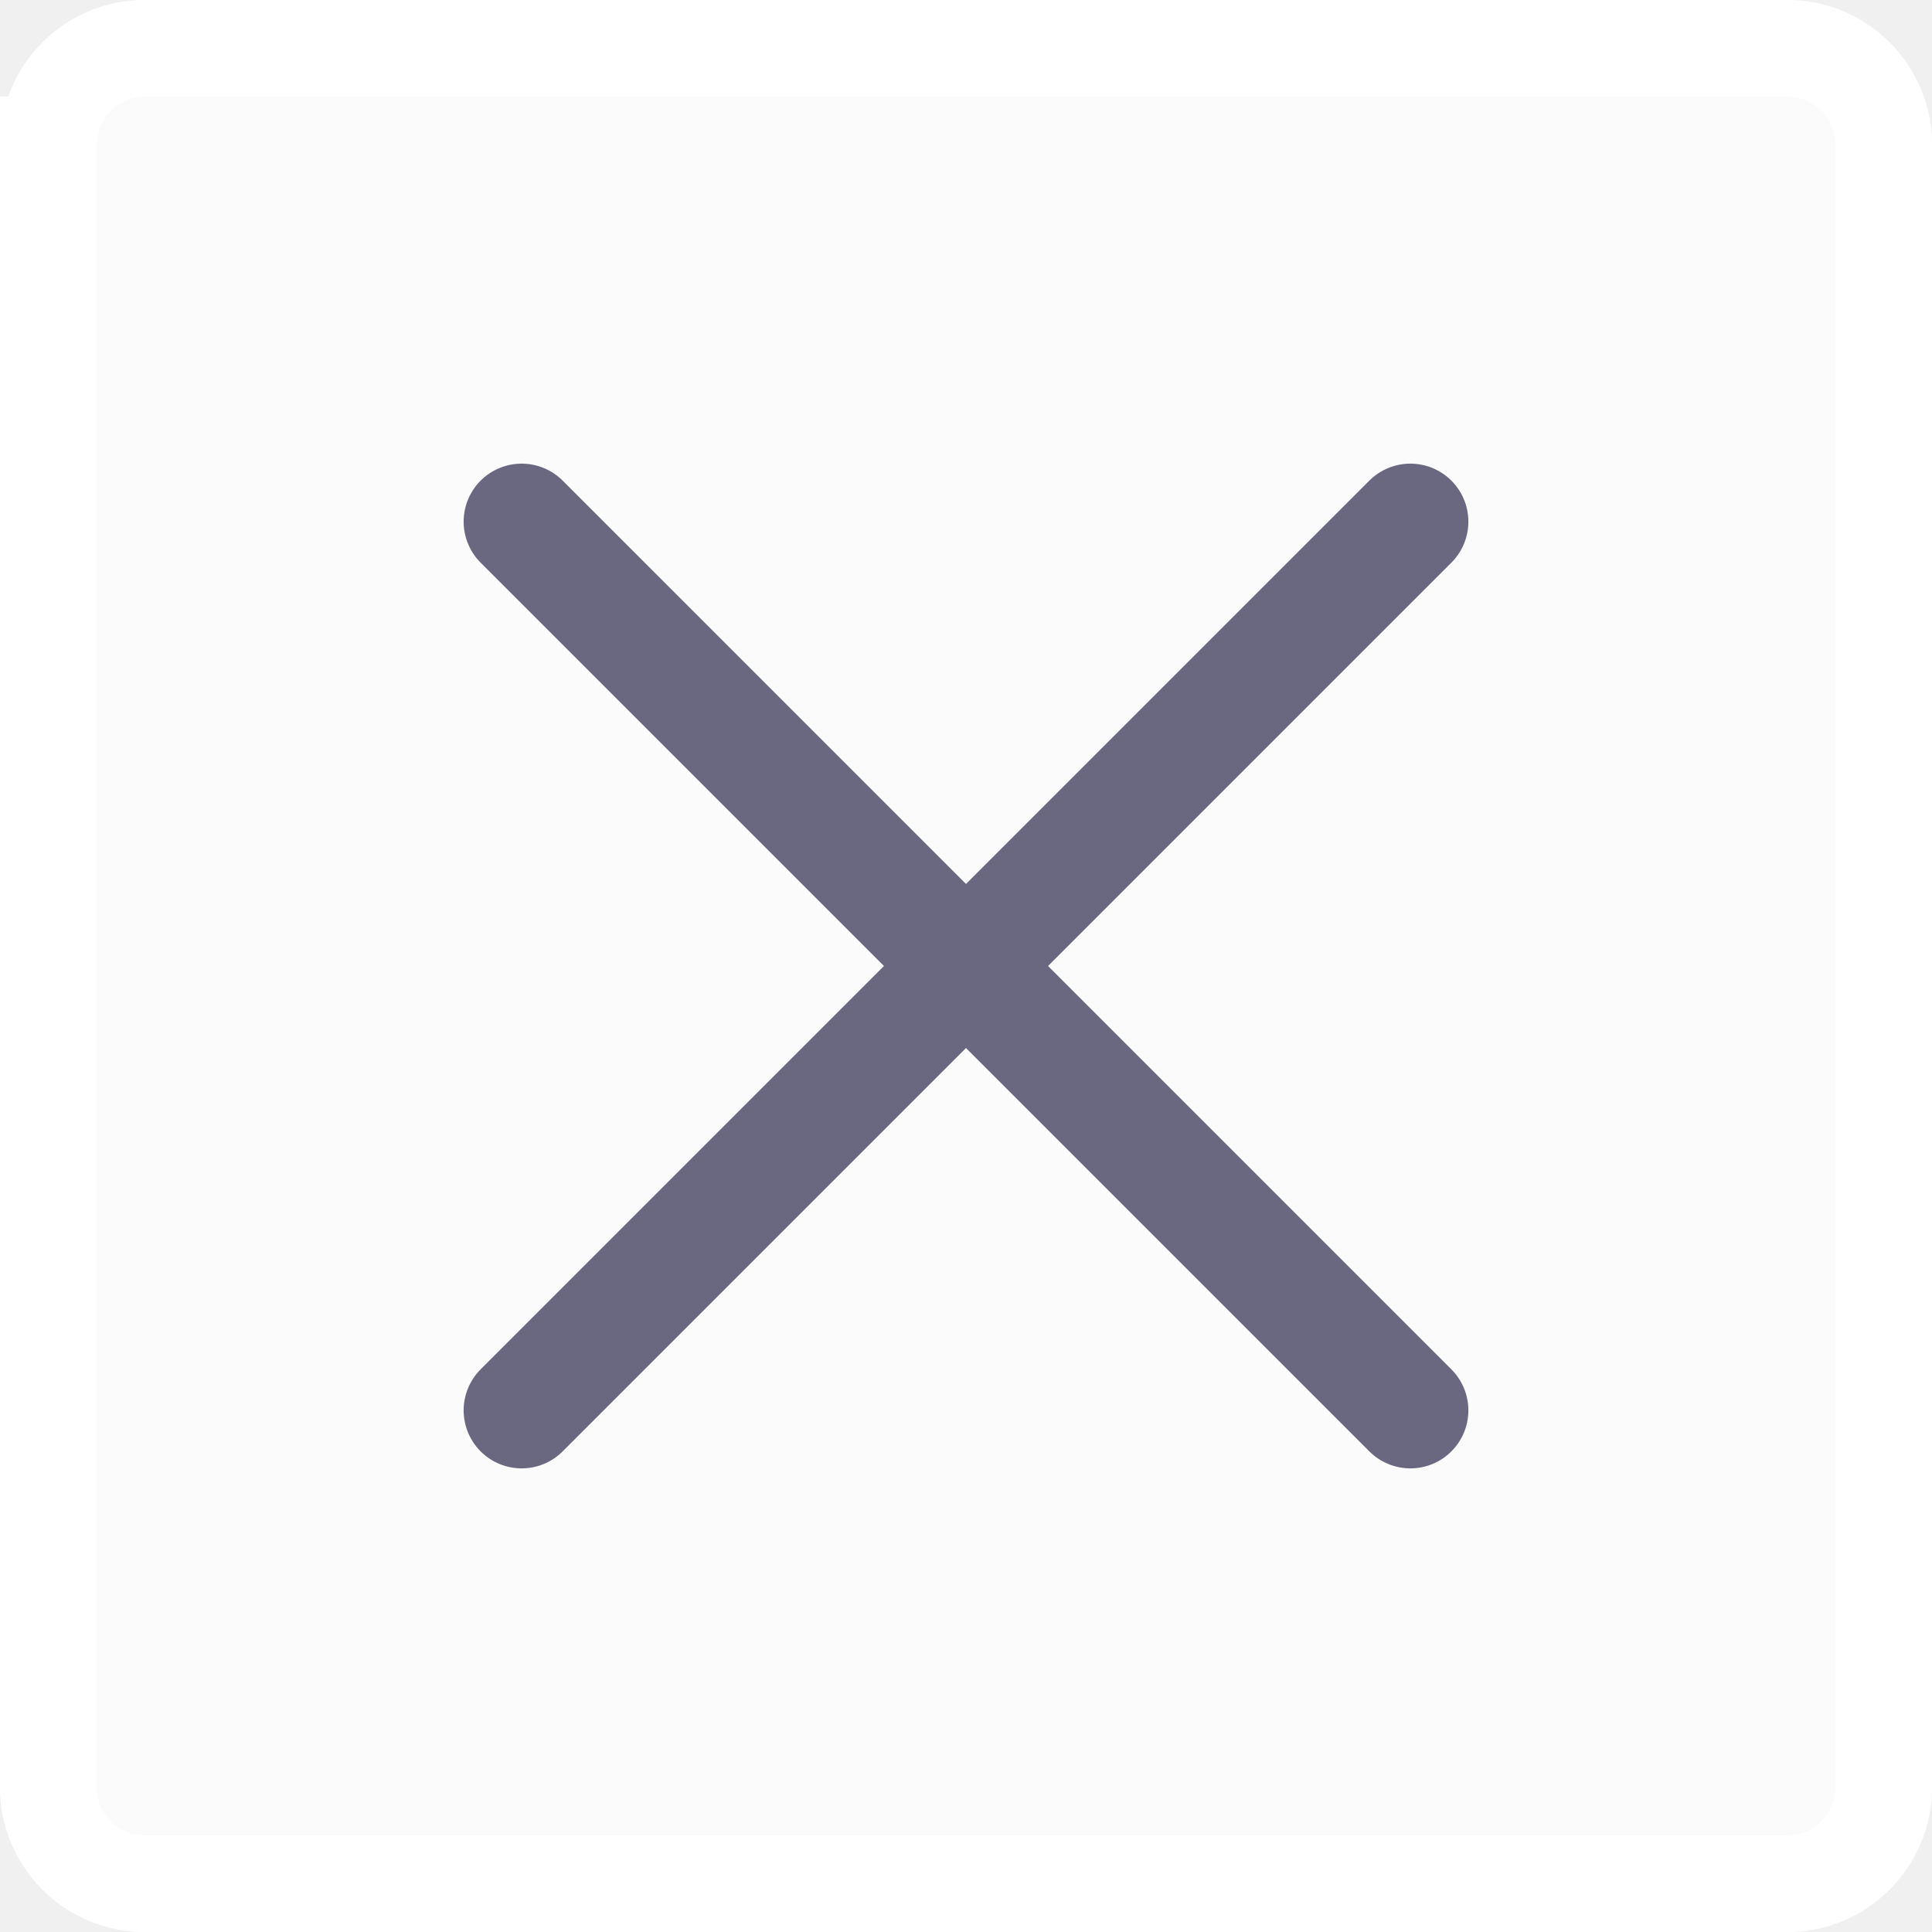
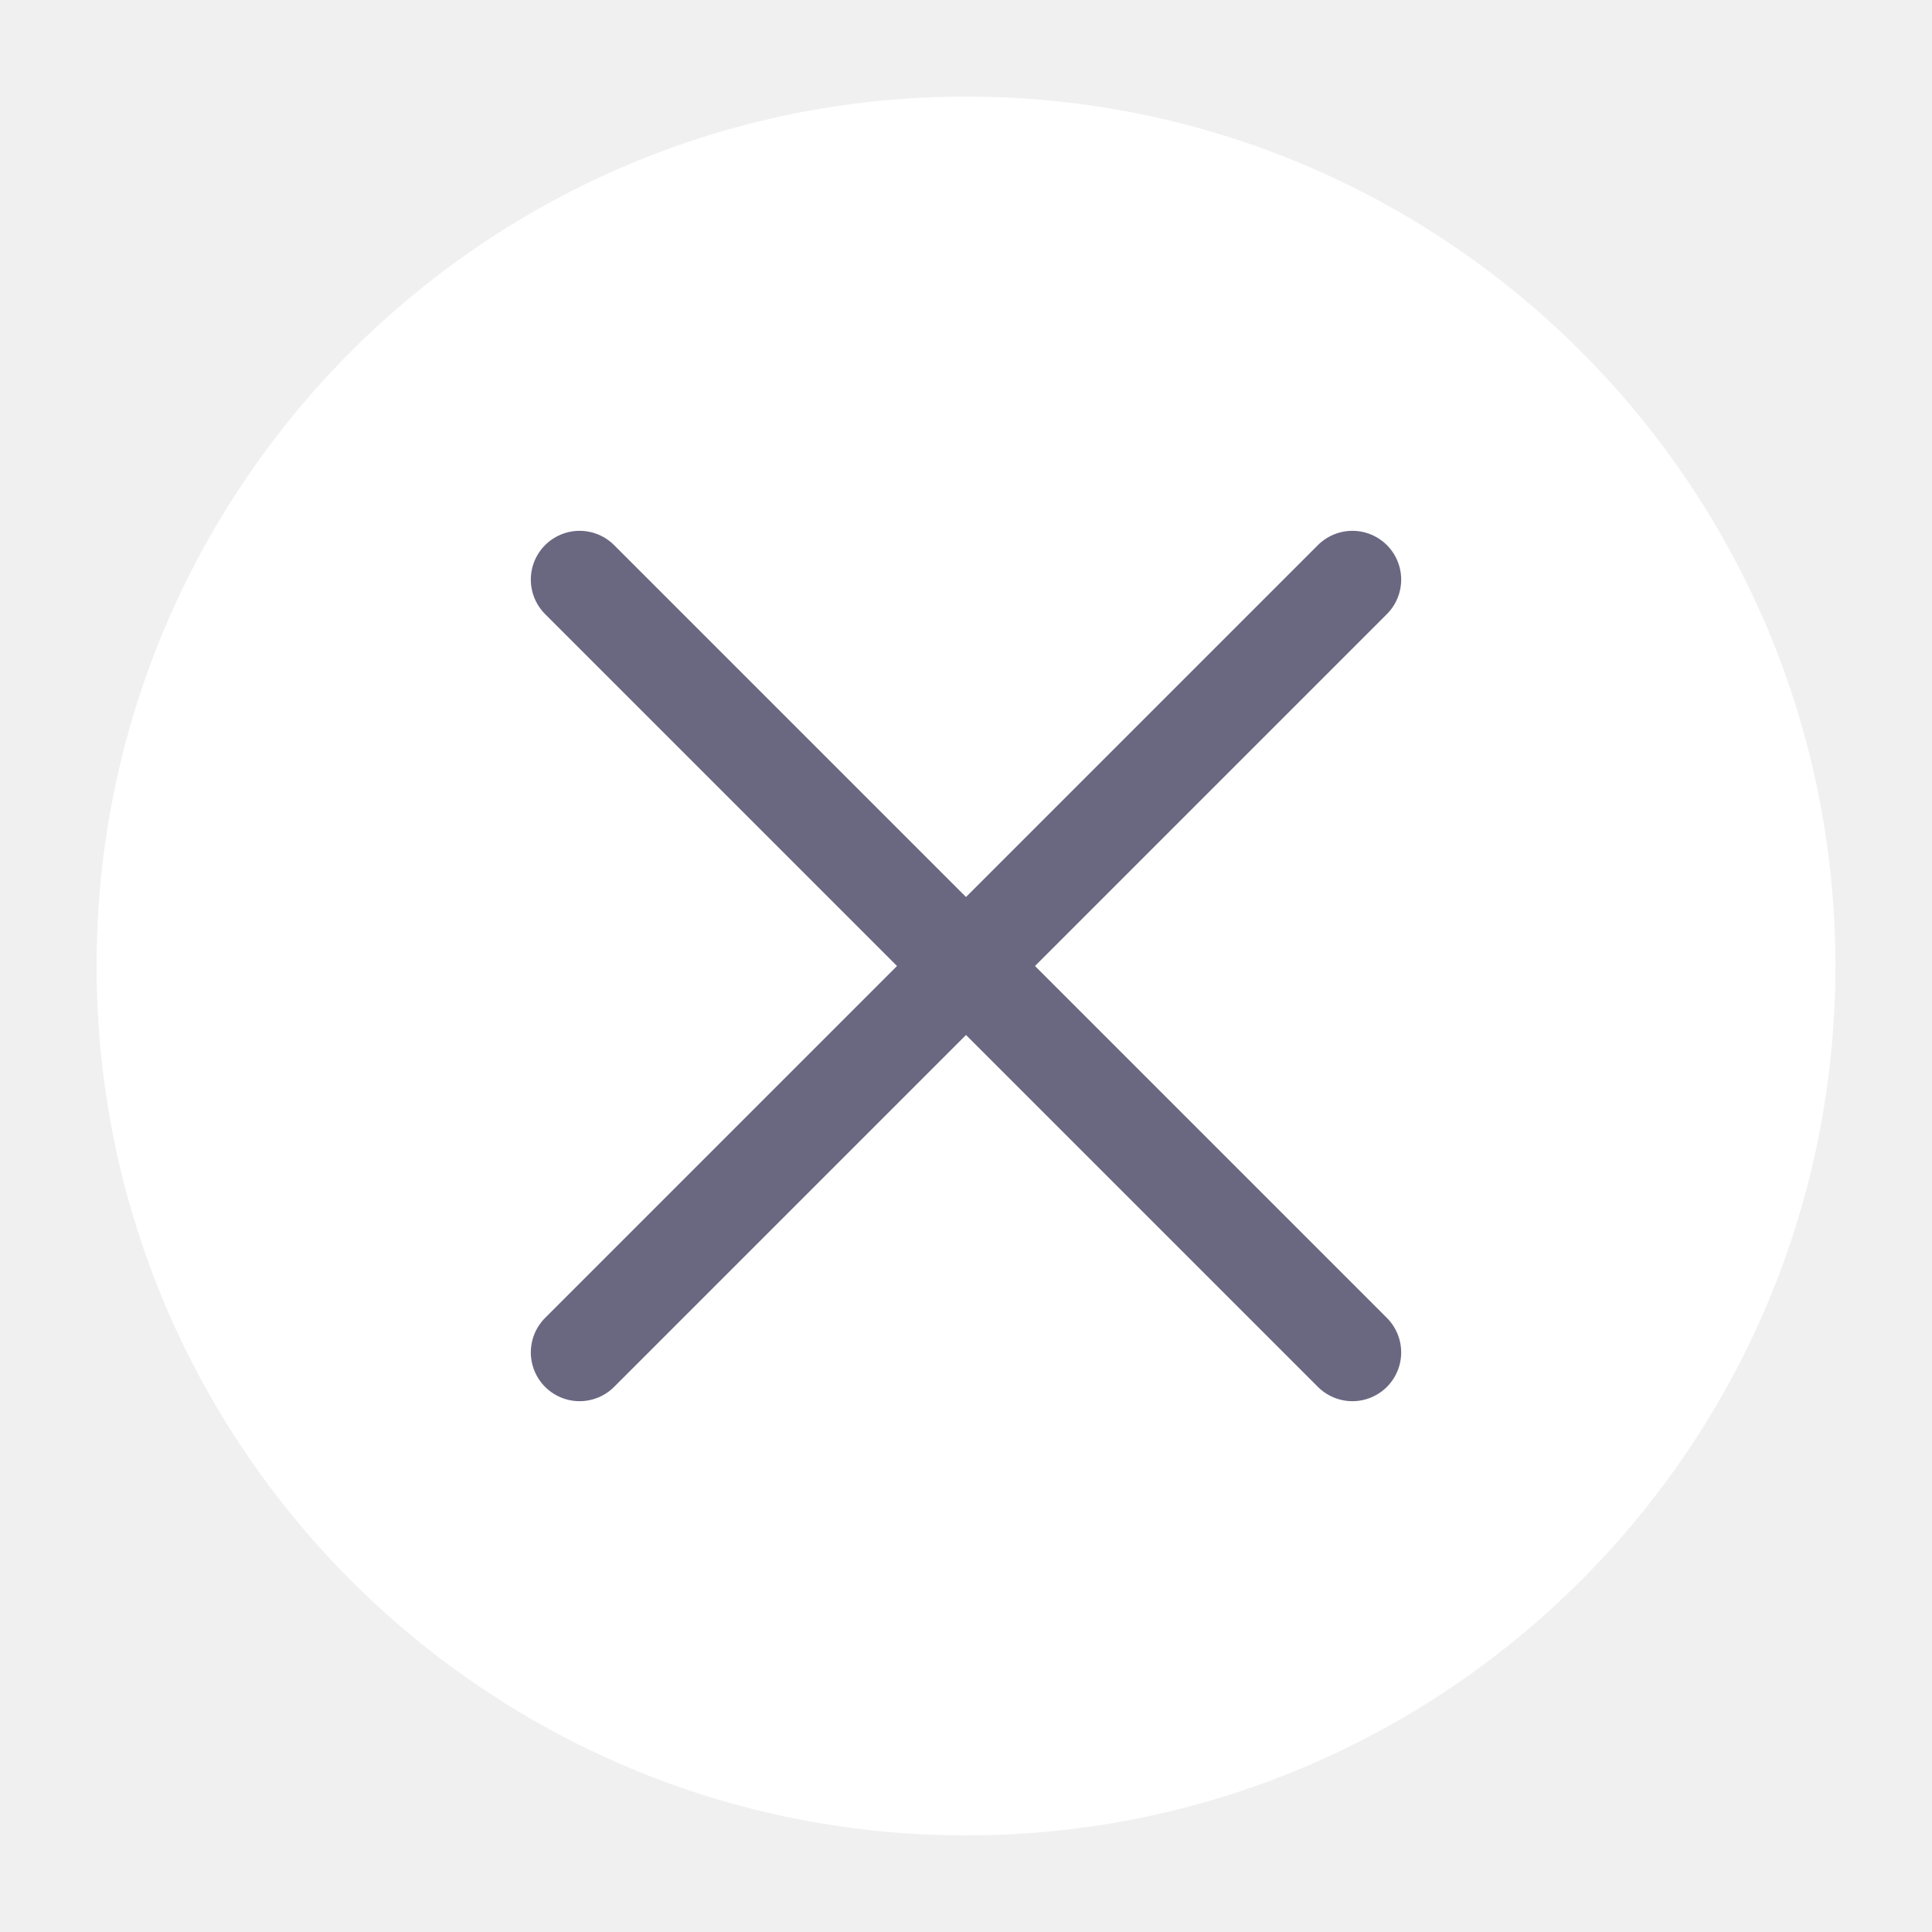
<svg xmlns="http://www.w3.org/2000/svg" viewBox="0 0 50 50" version="1.2" baseProfile="tiny">
  <defs>
</defs>
  <g fill="none" stroke="black" stroke-width="1" fill-rule="evenodd" stroke-linecap="square" stroke-linejoin="bevel">
-     <g fill="none" stroke="#000000" stroke-opacity="1" stroke-width="1" stroke-linecap="square" stroke-linejoin="bevel" transform="matrix(1,0,0,1,0,0)" font-family="Noto Sans" font-size="10" font-weight="400" font-style="normal">
- </g>
-     <g fill="#ffffff" fill-opacity="0.72" stroke="#ffffff" stroke-opacity="1" stroke-width="2.502" stroke-linecap="square" stroke-linejoin="bevel" transform="matrix(1,0,0,1,2.5,2.5)" font-family="Noto Sans" font-size="10" font-weight="400" font-style="normal">
-       <path vector-effect="none" fill-rule="evenodd" d="M-1.251,1.249 C-1.251,-0.132 -0.132,-1.251 1.249,-1.251 L43.751,-1.251 C45.132,-1.251 46.251,-0.132 46.251,1.249 L46.251,43.751 C46.251,45.132 45.132,46.251 43.751,46.251 L1.249,46.251 C-0.132,46.251 -1.251,45.132 -1.251,43.751 L-1.251,1.249" />
+     <g fill="#ffffff" fill-opacity="1" stroke="none" transform="matrix(2.5,0,0,2.5,2.5,2.5)" font-family="Noto Sans" font-size="10" font-weight="400" font-style="normal">
+       <circle cx="9" cy="9" r="9" />
    </g>
-     <g fill="none" stroke="#000000" stroke-opacity="1" stroke-width="1" stroke-linecap="square" stroke-linejoin="bevel" transform="matrix(1,0,0,1,0,0)" font-family="Noto Sans" font-size="10" font-weight="400" font-style="normal">
- </g>
-     <g fill="none" stroke="#6a6881" stroke-opacity="1" stroke-width="1.001" stroke-linecap="square" stroke-linejoin="bevel" transform="matrix(2.5,0,0,2.5,2.5,2.5)" font-family="Noto Sans" font-size="10" font-weight="400" font-style="normal">
- </g>
-     <g fill="none" stroke="#6a6881" stroke-opacity="1" stroke-width="1.001" stroke-linecap="round" stroke-linejoin="miter" stroke-miterlimit="2" transform="matrix(2.5,0,0,2.5,2.5,2.5)" font-family="Noto Sans" font-size="10" font-weight="400" font-style="normal">
- </g>
-     <g fill="none" stroke="#6a6881" stroke-opacity="1" stroke-width="1.001" stroke-linecap="round" stroke-linejoin="miter" stroke-miterlimit="2" transform="matrix(2.5,0,0,2.5,2.5,2.5)" font-family="Noto Sans" font-size="10" font-weight="400" font-style="normal">
- </g>
-     <g fill="none" stroke="#6a6881" stroke-opacity="1" stroke-width="1.201" stroke-linecap="round" stroke-linejoin="miter" stroke-miterlimit="2" transform="matrix(2.5,0,0,2.5,2.5,2.5)" font-family="Noto Sans" font-size="10" font-weight="400" font-style="normal">
-       <polyline fill="none" vector-effect="none" points="4.4,4.4 13.6,13.6 " />
-       <polyline fill="none" vector-effect="none" points="13.6,4.4 4.4,13.6 " />
+     <g fill="none" stroke="#6a6881" stroke-opacity="1" stroke-width="1.01" stroke-linecap="round" stroke-linejoin="miter" stroke-miterlimit="2" transform="matrix(2.5,0,0,2.5,2.5,2.5)" font-family="Noto Sans" font-size="10" font-weight="400" font-style="normal">
+       <polyline fill="none" vector-effect="none" points="5,5 13,13 " />
+       <polyline fill="none" vector-effect="none" points="13,5 5,13 " />
    </g>
-     <g fill="none" stroke="#6a6881" stroke-opacity="1" stroke-width="1.001" stroke-linecap="square" stroke-linejoin="bevel" transform="matrix(2.5,0,0,2.5,2.5,2.5)" font-family="Noto Sans" font-size="10" font-weight="400" font-style="normal">
- </g>
    <g fill="none" stroke="#000000" stroke-opacity="1" stroke-width="1" stroke-linecap="square" stroke-linejoin="bevel" transform="matrix(1,0,0,1,0,0)" font-family="Noto Sans" font-size="10" font-weight="400" font-style="normal">
</g>
  </g>
</svg>
